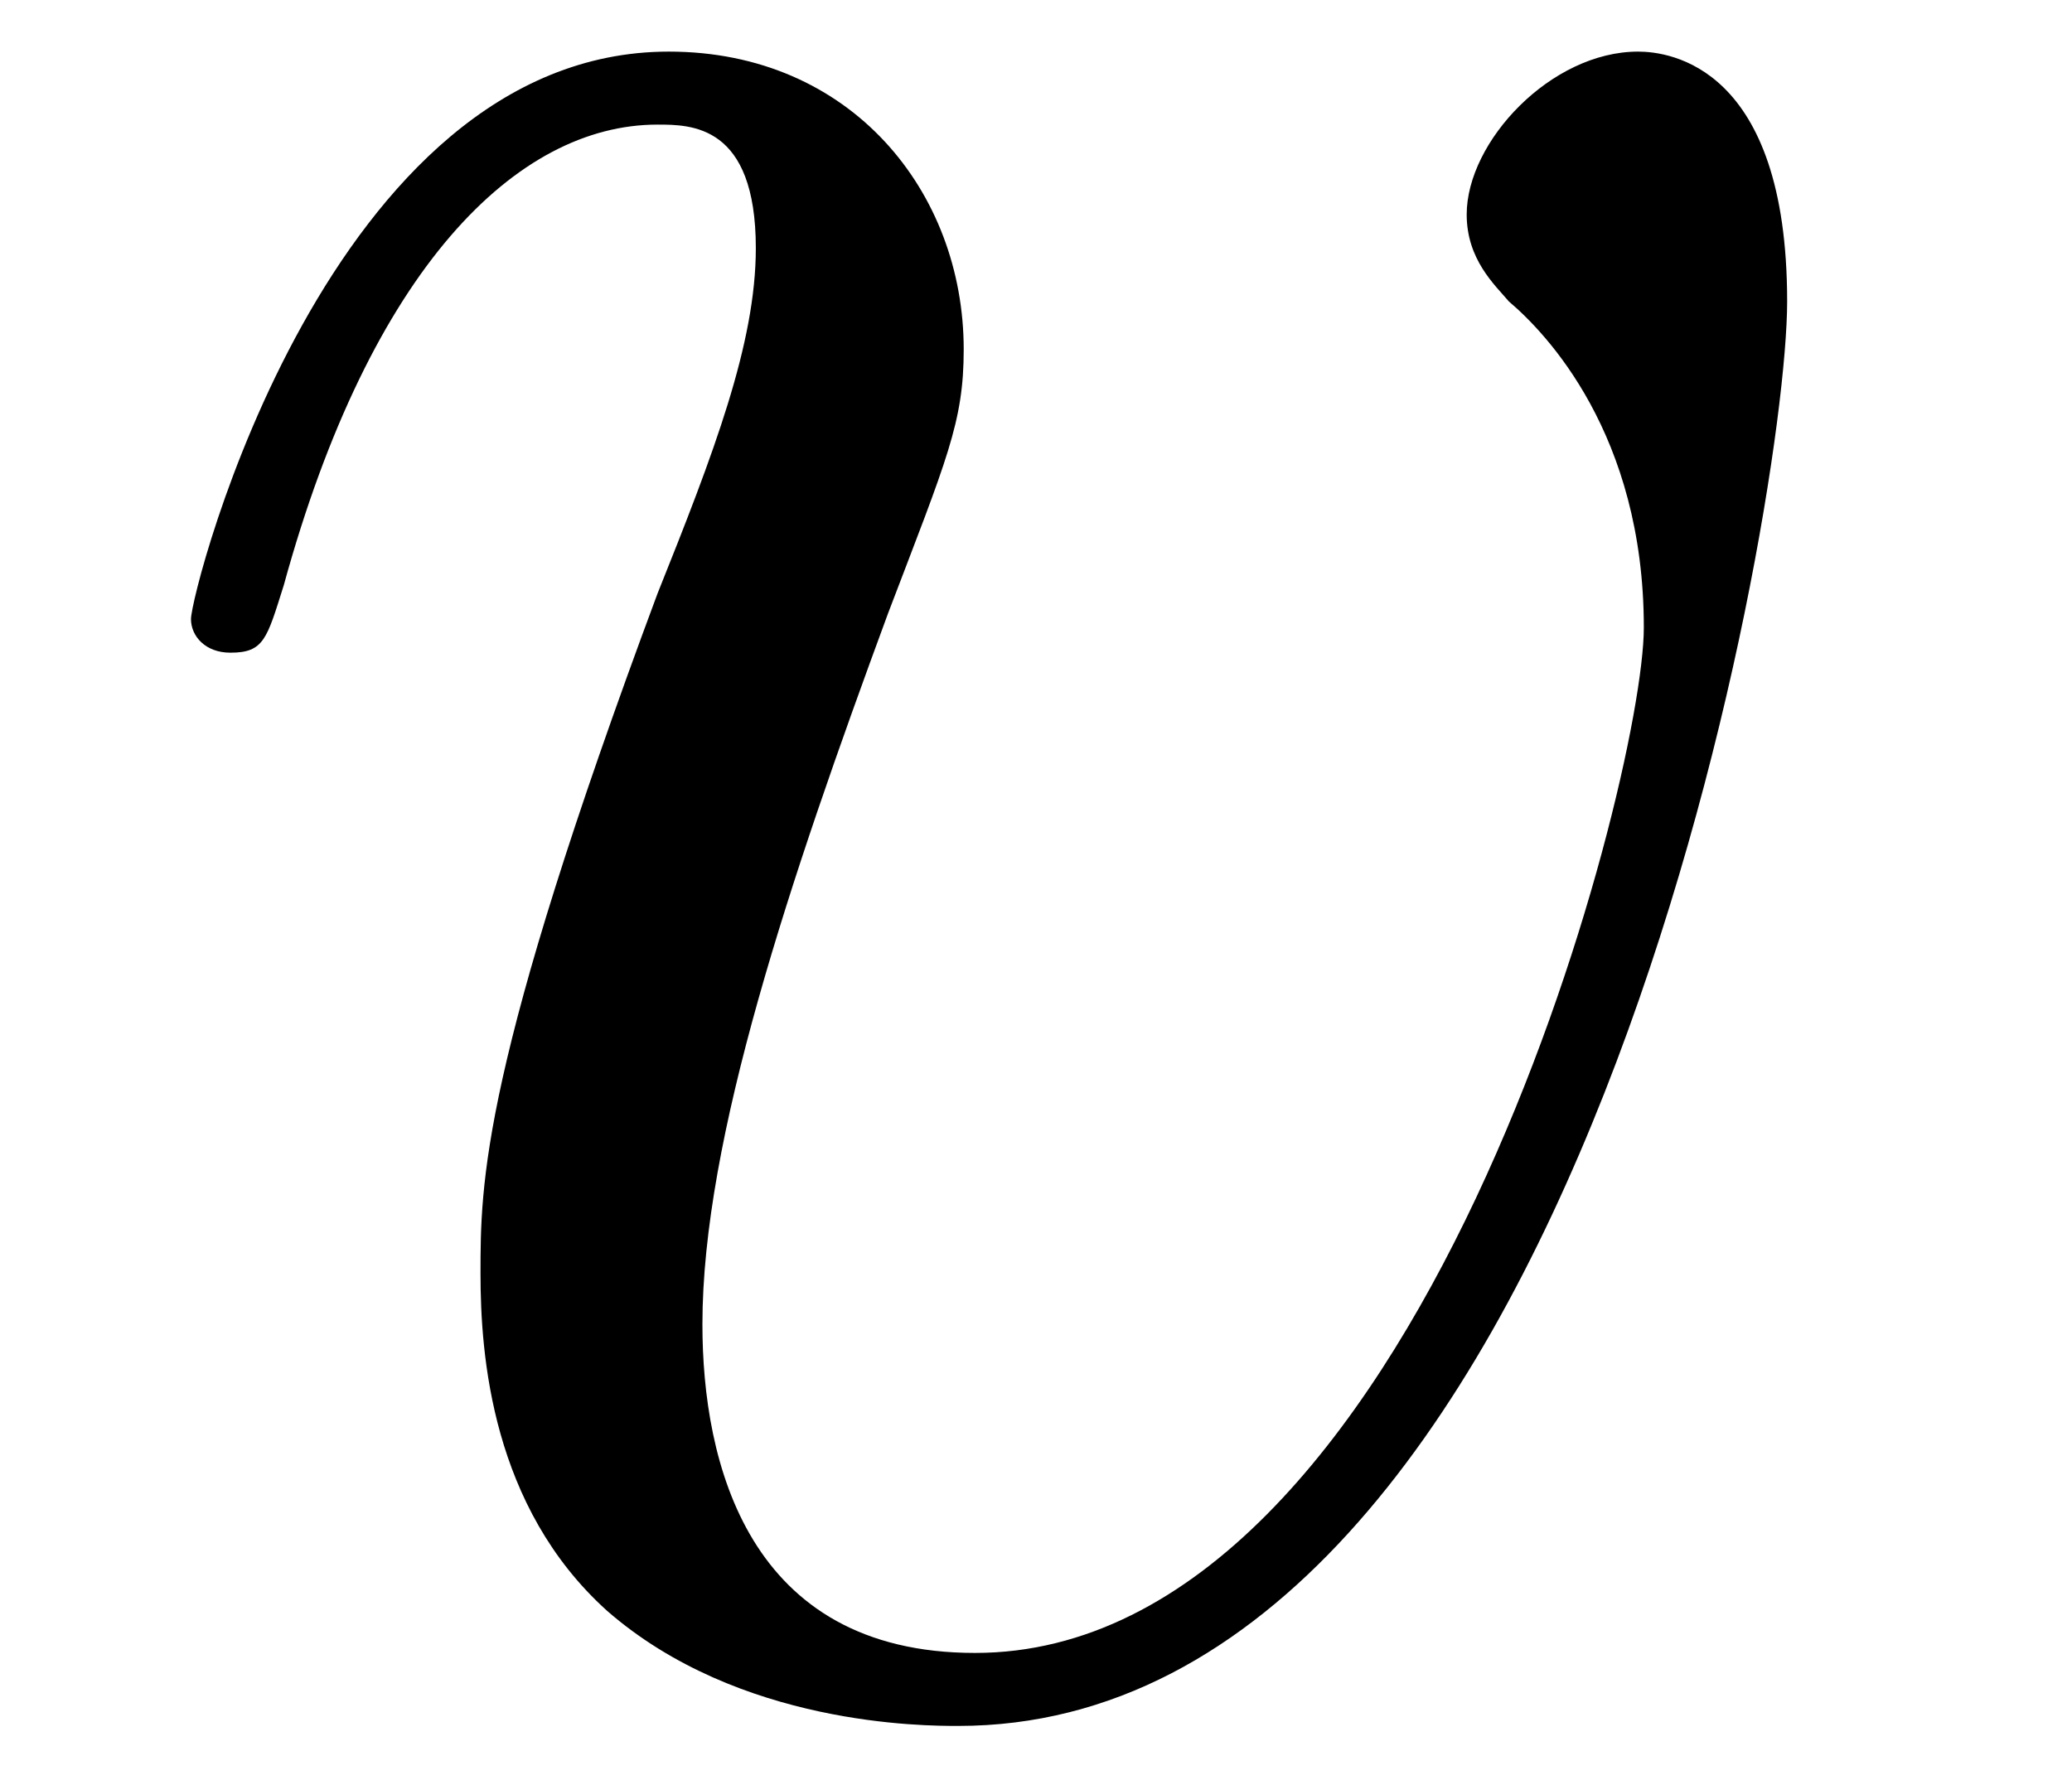
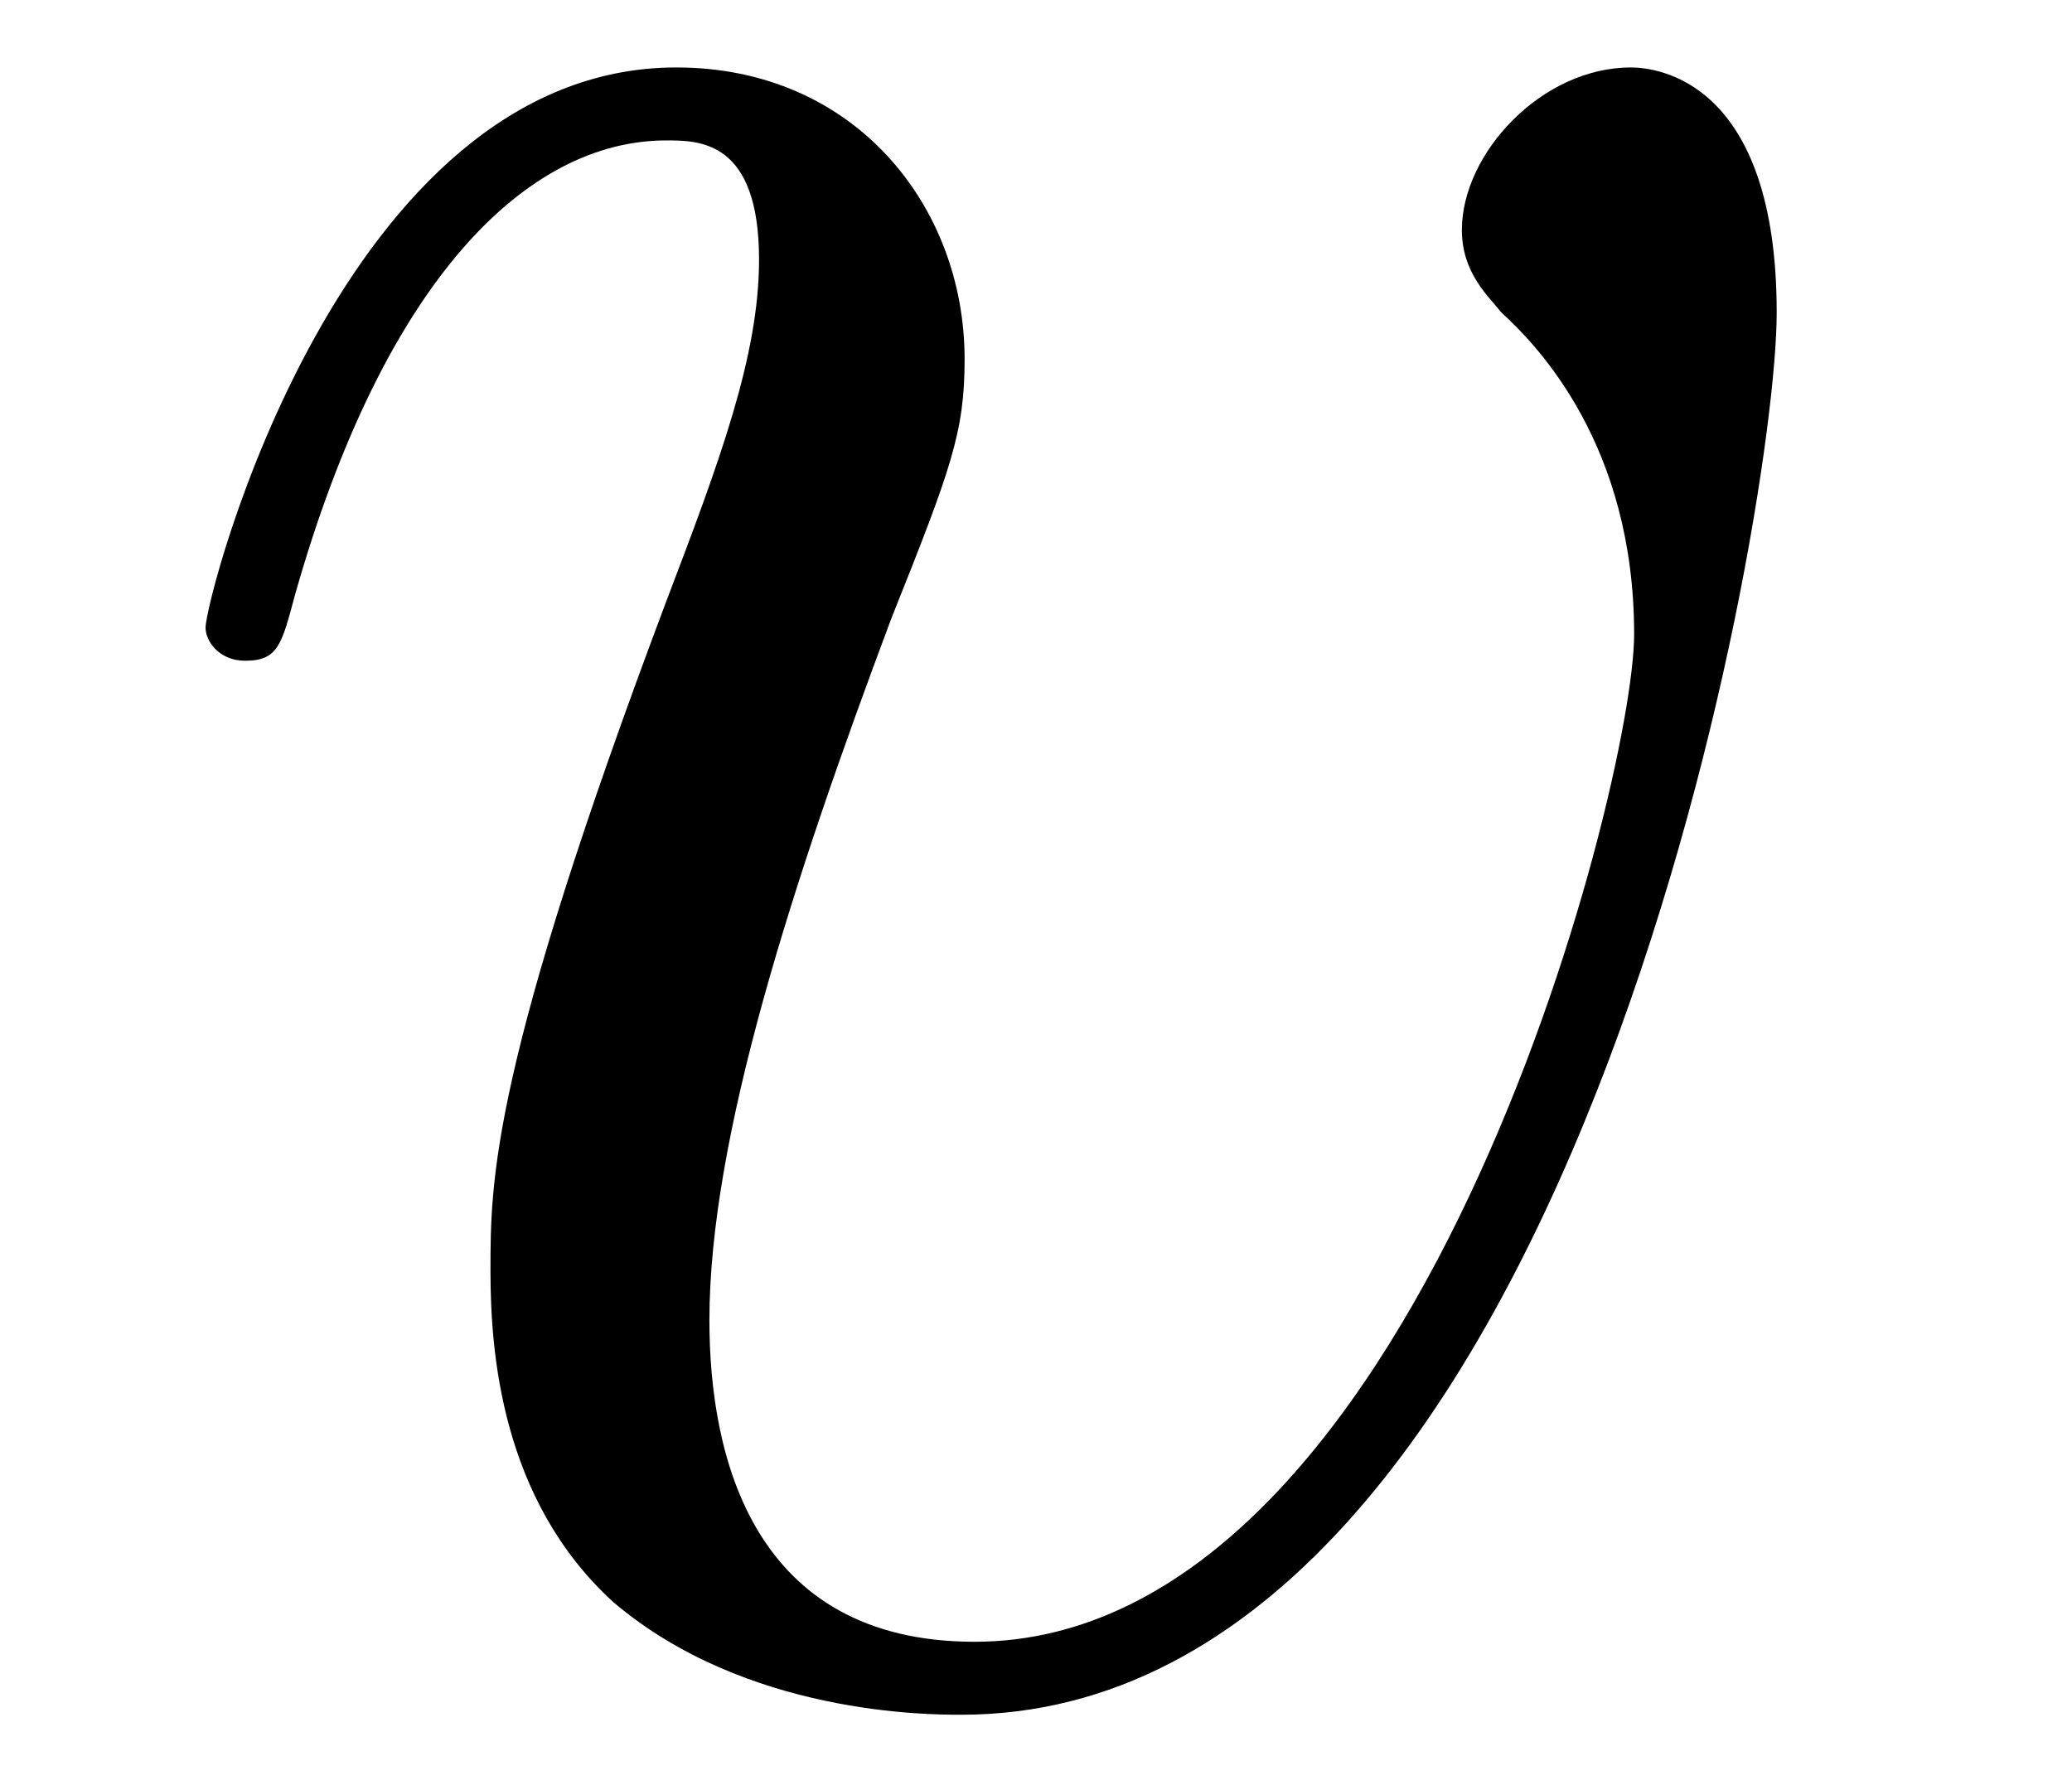
- <svg xmlns="http://www.w3.org/2000/svg" xmlns:xlink="http://www.w3.org/1999/xlink" viewBox="0 0 11.522 9.896" version="1.2">
+ <svg xmlns="http://www.w3.org/2000/svg" xmlns:xlink="http://www.w3.org/1999/xlink" viewBox="0 0 9.767 8.412" version="1.2">
  <defs>
    <g>
      <symbol overflow="visible" id="glyph0-0">
        <path style="stroke:none;" d="" />
      </symbol>
      <symbol overflow="visible" id="glyph0-1">
-         <path style="stroke:none;" d="M 9.438 -7.719 C 9.438 -9.031 8.781 -9.109 8.609 -9.109 C 8.125 -9.109 7.656 -8.609 7.656 -8.203 C 7.656 -7.953 7.812 -7.812 7.891 -7.719 C 8.094 -7.547 8.641 -6.984 8.641 -5.906 C 8.641 -5.047 7.391 -0.203 4.922 -0.203 C 3.656 -0.203 3.406 -1.266 3.406 -2.031 C 3.406 -3.062 3.891 -4.5 4.438 -5.984 C 4.766 -6.844 4.859 -7.047 4.859 -7.453 C 4.859 -8.328 4.234 -9.109 3.219 -9.109 C 1.328 -9.109 0.562 -6.109 0.562 -5.953 C 0.562 -5.859 0.641 -5.766 0.781 -5.766 C 0.969 -5.766 0.984 -5.844 1.078 -6.141 C 1.562 -7.906 2.375 -8.703 3.156 -8.703 C 3.344 -8.703 3.703 -8.703 3.703 -8.016 C 3.703 -7.484 3.469 -6.875 3.156 -6.094 C 2.172 -3.453 2.172 -2.812 2.172 -2.312 C 2.172 -1.859 2.234 -1.016 2.875 -0.438 C 3.609 0.203 4.641 0.203 4.828 0.203 C 8.266 0.203 9.438 -6.547 9.438 -7.719 Z M 9.438 -7.719 " />
+         <path style="stroke:none;" d="M 7.875 -6.438 C 7.875 -7.531 7.312 -7.594 7.188 -7.594 C 6.766 -7.594 6.391 -7.188 6.391 -6.828 C 6.391 -6.625 6.516 -6.516 6.578 -6.438 C 6.75 -6.281 7.203 -5.812 7.203 -4.922 C 7.203 -4.203 6.172 -0.172 4.094 -0.172 C 3.047 -0.172 2.844 -1.047 2.844 -1.688 C 2.844 -2.547 3.234 -3.75 3.703 -5 C 3.984 -5.703 4.047 -5.875 4.047 -6.219 C 4.047 -6.938 3.531 -7.594 2.688 -7.594 C 1.109 -7.594 0.469 -5.094 0.469 -4.953 C 0.469 -4.891 0.531 -4.797 0.656 -4.797 C 0.812 -4.797 0.828 -4.875 0.891 -5.109 C 1.312 -6.594 1.984 -7.25 2.641 -7.25 C 2.797 -7.25 3.078 -7.25 3.078 -6.688 C 3.078 -6.234 2.891 -5.734 2.641 -5.078 C 1.812 -2.875 1.812 -2.344 1.812 -1.922 C 1.812 -1.547 1.859 -0.844 2.391 -0.359 C 3.016 0.172 3.875 0.172 4.031 0.172 C 6.891 0.172 7.875 -5.453 7.875 -6.438 Z M 7.875 -6.438 " />
      </symbol>
    </g>
    <clipPath id="clip1">
-       <path d="M 1 0 L 10 0 L 10 9.895 L 1 9.895 Z M 1 0 " />
+       <path d="M 0 0 L 9 0 L 9 8.41 L 0 8.41 Z M 0 0 " />
    </clipPath>
  </defs>
  <g id="surface1">
    <g clip-path="url(#clip1)" clip-rule="nonzero">
      <g style="fill:rgb(0%,0%,0%);fill-opacity:1;">
-         <use xlink:href="#glyph0-1" x="0.5" y="9.396" />
+         <use xlink:href="#glyph0-1" x="0.5" y="7.912" />
      </g>
    </g>
  </g>
</svg>
